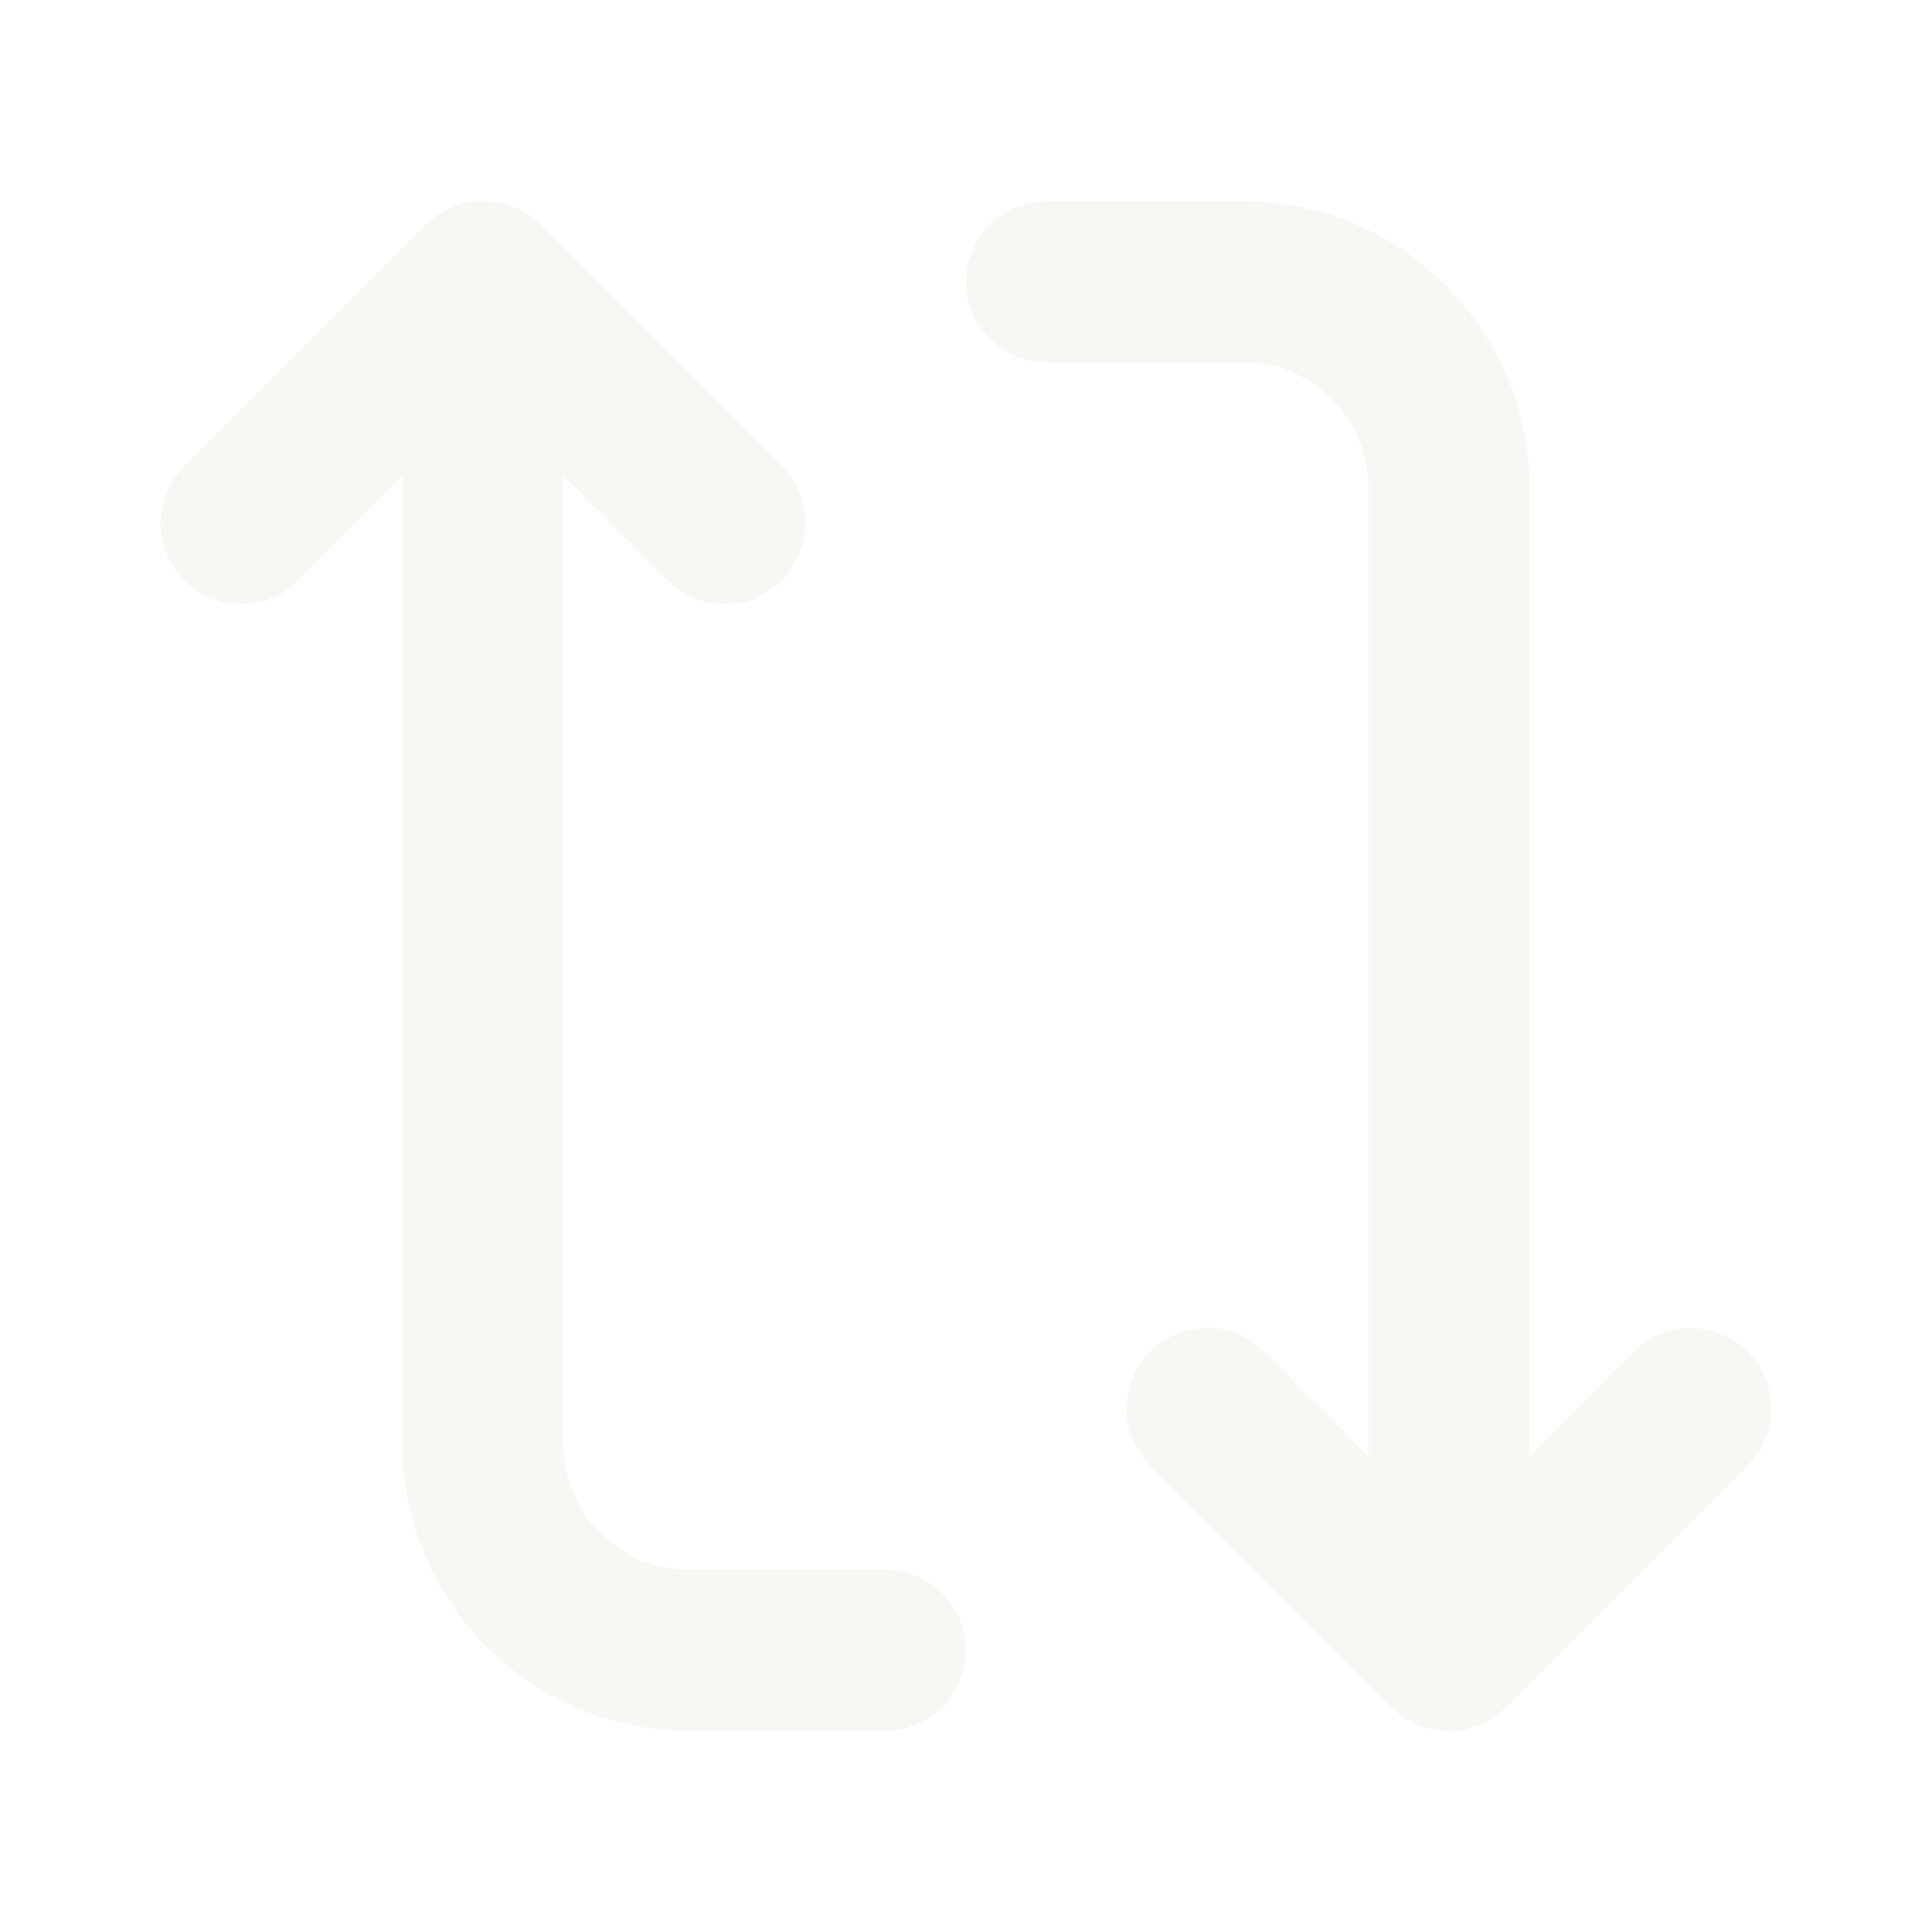
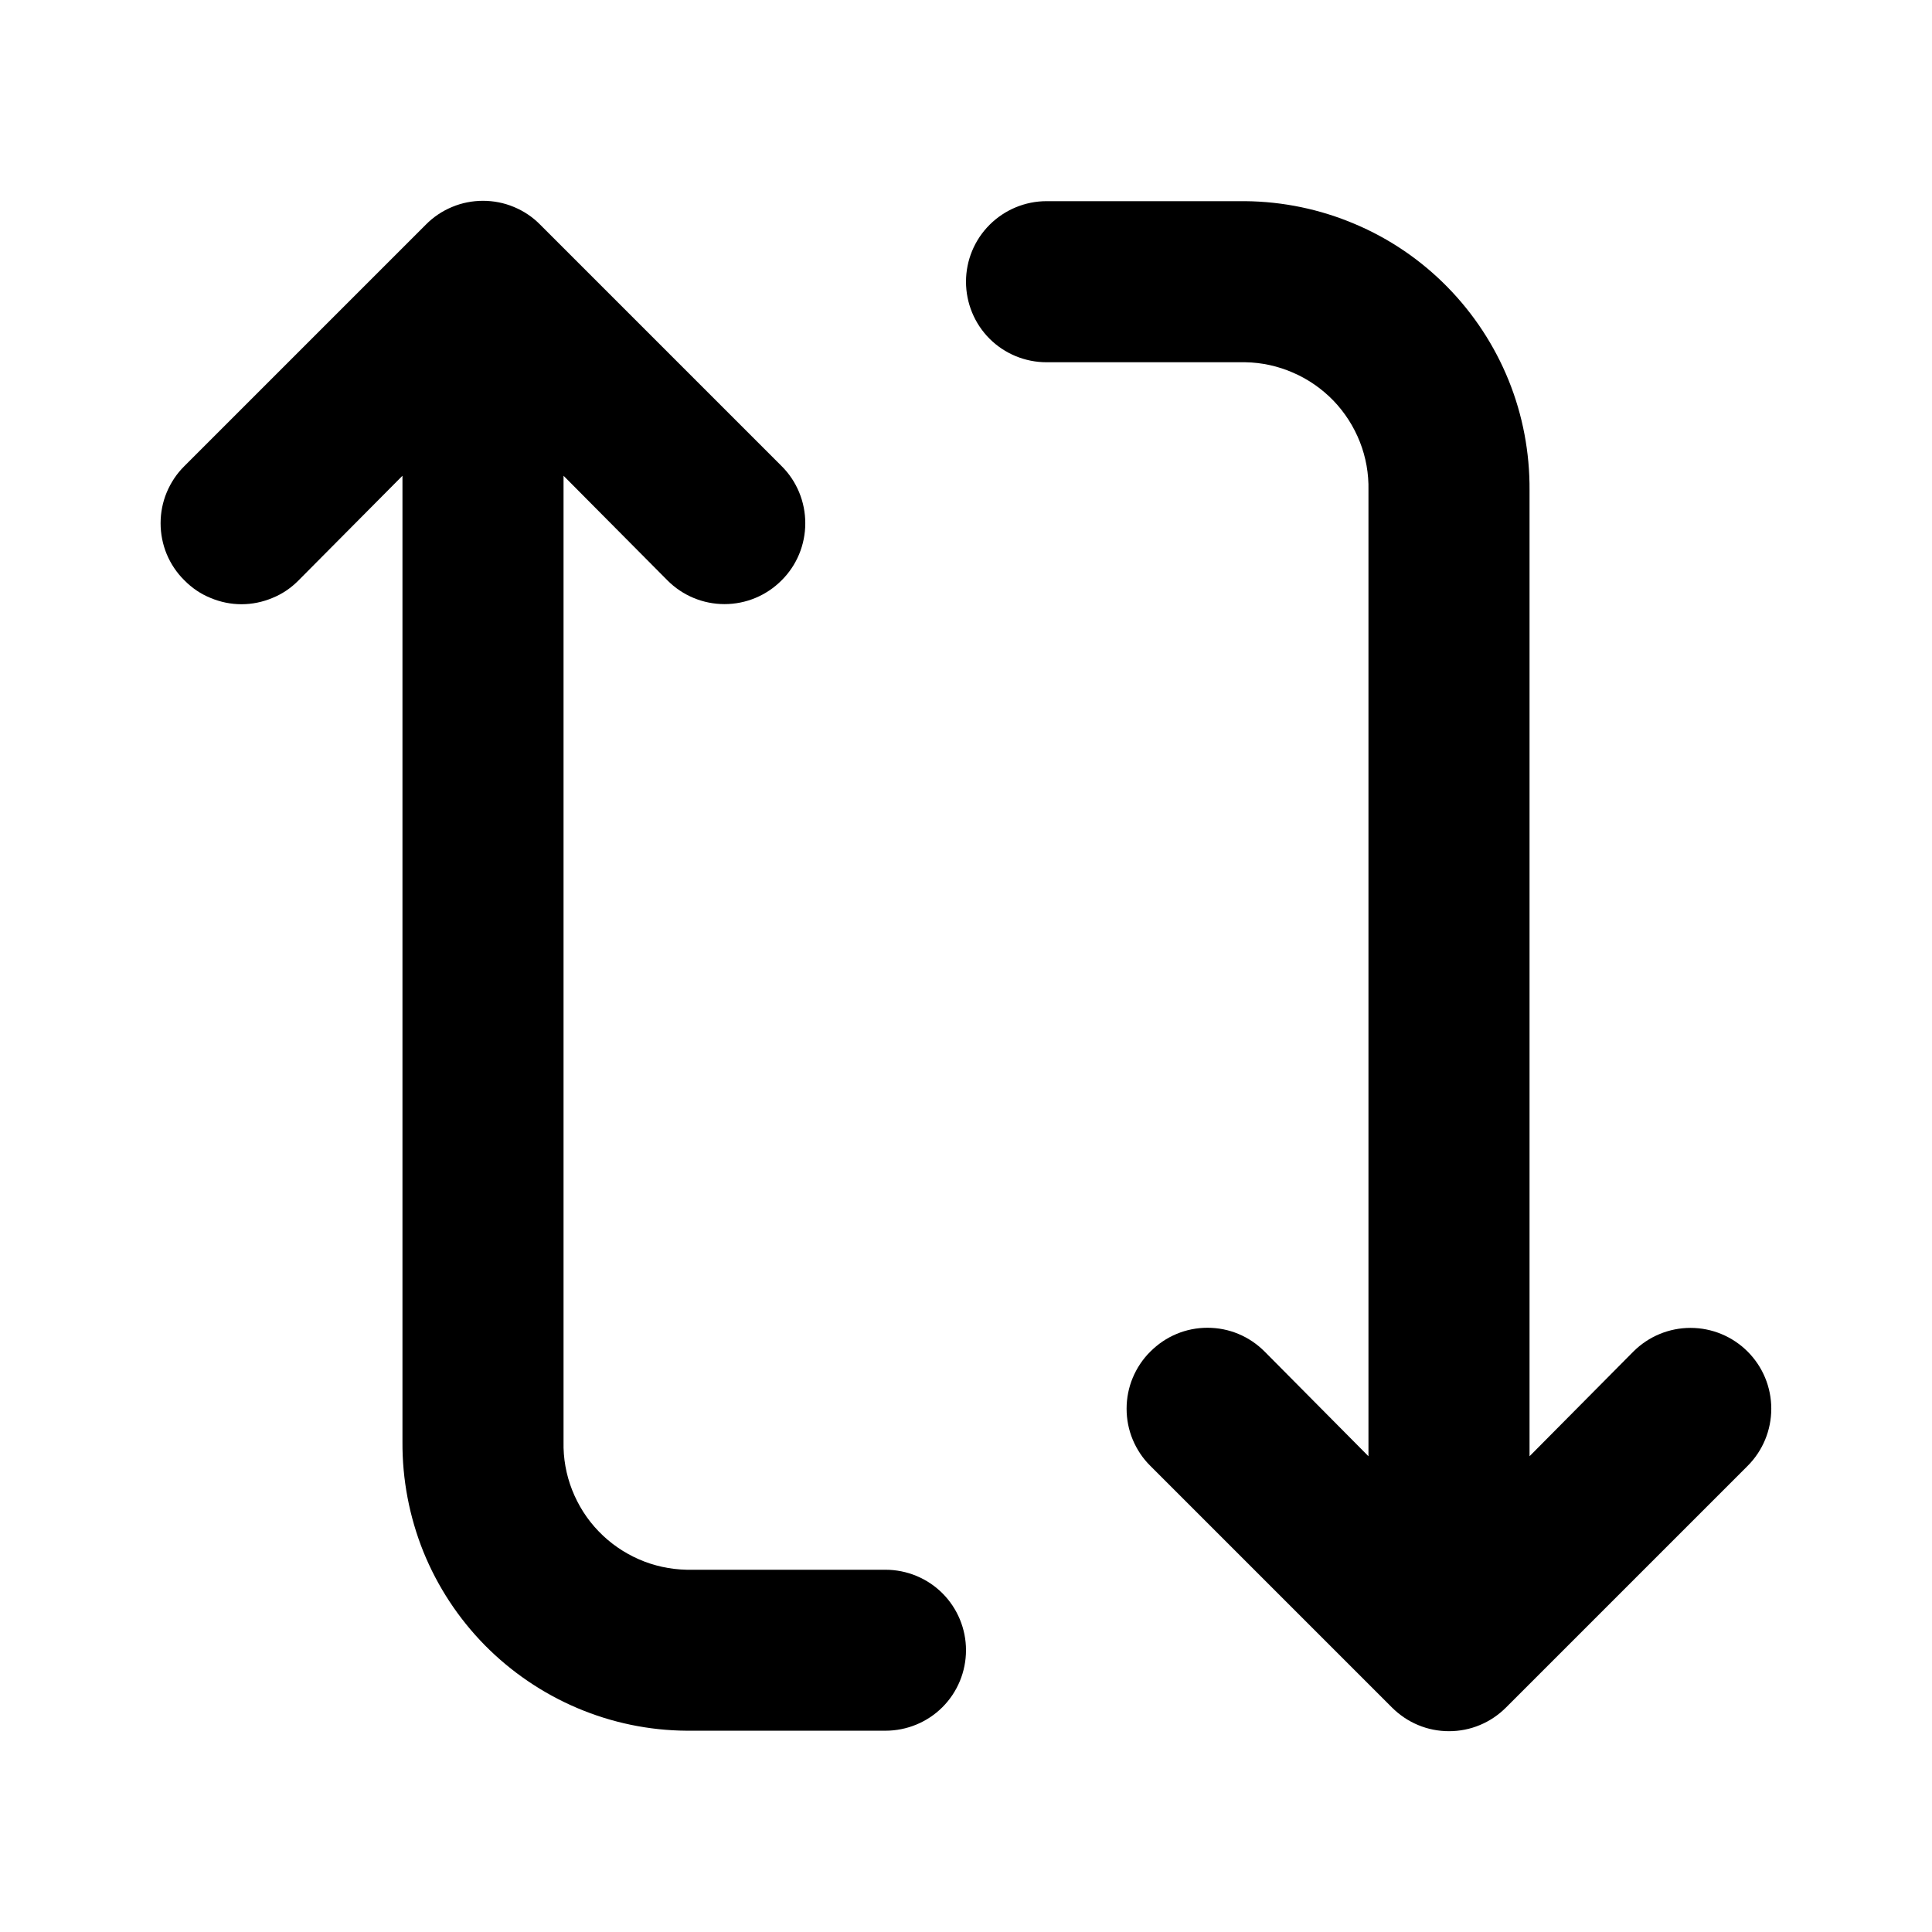
<svg xmlns="http://www.w3.org/2000/svg" width="16" height="16" viewBox="0 0 16 16" fill="none">
-   <path d="M12.667 4.06V12.06L13.527 11.193C13.652 11.068 13.822 10.997 14 10.997C14.178 10.997 14.348 11.068 14.473 11.193C14.599 11.319 14.669 11.489 14.669 11.666C14.669 11.844 14.599 12.014 14.473 12.14L12.473 14.14C12.411 14.202 12.338 14.252 12.256 14.286C12.175 14.32 12.088 14.337 12 14.337C11.912 14.337 11.825 14.32 11.744 14.286C11.662 14.252 11.589 14.202 11.527 14.14L9.527 12.14C9.464 12.078 9.415 12.004 9.381 11.923C9.347 11.842 9.33 11.755 9.33 11.666C9.33 11.579 9.347 11.491 9.381 11.41C9.415 11.329 9.464 11.255 9.527 11.193C9.589 11.131 9.662 11.081 9.744 11.047C9.825 11.013 9.912 10.996 10 10.996C10.088 10.996 10.175 11.013 10.256 11.047C10.338 11.081 10.411 11.131 10.473 11.193L11.333 12.06V4.06C11.336 3.923 11.312 3.787 11.262 3.66C11.212 3.533 11.138 3.417 11.043 3.318C10.948 3.22 10.835 3.141 10.71 3.087C10.585 3.032 10.45 3.002 10.313 3H8.667C8.49 3 8.32 2.93 8.195 2.805C8.07 2.68 8 2.51 8 2.333C8 2.156 8.07 1.987 8.195 1.862C8.32 1.737 8.49 1.666 8.667 1.666H10.313C10.625 1.669 10.933 1.733 11.22 1.855C11.507 1.976 11.767 2.153 11.986 2.376C12.204 2.598 12.377 2.861 12.494 3.15C12.611 3.439 12.669 3.748 12.667 4.06ZM6.473 3.86C6.599 3.985 6.669 4.156 6.669 4.333C6.669 4.511 6.599 4.681 6.473 4.806C6.348 4.932 6.178 5.003 6 5.003C5.822 5.003 5.652 4.932 5.527 4.806L4.667 3.94V11.94C4.664 12.076 4.688 12.212 4.738 12.339C4.788 12.466 4.862 12.583 4.957 12.681C5.052 12.78 5.165 12.858 5.29 12.913C5.415 12.968 5.55 12.997 5.687 13H7.333C7.51 13 7.68 13.07 7.805 13.195C7.93 13.32 8 13.49 8 13.666C8 13.843 7.93 14.013 7.805 14.138C7.68 14.263 7.51 14.333 7.333 14.333H5.687C5.375 14.331 5.067 14.267 4.78 14.145C4.493 14.023 4.233 13.846 4.014 13.624C3.796 13.402 3.623 13.139 3.506 12.85C3.39 12.561 3.331 12.252 3.333 11.94V3.94L2.473 4.806C2.411 4.869 2.338 4.919 2.256 4.952C2.175 4.986 2.088 5.004 2 5.004C1.912 5.004 1.825 4.986 1.744 4.952C1.662 4.919 1.589 4.869 1.527 4.806C1.464 4.744 1.415 4.671 1.381 4.59C1.347 4.508 1.33 4.421 1.33 4.333C1.33 4.245 1.347 4.158 1.381 4.077C1.415 3.996 1.464 3.922 1.527 3.86L3.527 1.86C3.589 1.797 3.662 1.748 3.744 1.714C3.825 1.68 3.912 1.663 4 1.663C4.088 1.663 4.175 1.68 4.256 1.714C4.338 1.748 4.411 1.797 4.473 1.86L6.473 3.86Z" fill="#F8F7F4" />
+   <path d="M12.667 4.06V12.06L13.527 11.193C13.652 11.068 13.822 10.997 14 10.997C14.178 10.997 14.348 11.068 14.473 11.193C14.599 11.319 14.669 11.489 14.669 11.666C14.669 11.844 14.599 12.014 14.473 12.14L12.473 14.14C12.411 14.202 12.338 14.252 12.256 14.286C12.175 14.32 12.088 14.337 12 14.337C11.912 14.337 11.825 14.32 11.744 14.286C11.662 14.252 11.589 14.202 11.527 14.14L9.527 12.14C9.464 12.078 9.415 12.004 9.381 11.923C9.347 11.842 9.33 11.755 9.33 11.666C9.33 11.579 9.347 11.491 9.381 11.41C9.415 11.329 9.464 11.255 9.527 11.193C9.589 11.131 9.662 11.081 9.744 11.047C9.825 11.013 9.912 10.996 10 10.996C10.088 10.996 10.175 11.013 10.256 11.047C10.338 11.081 10.411 11.131 10.473 11.193L11.333 12.06V4.06C11.336 3.923 11.312 3.787 11.262 3.66C11.212 3.533 11.138 3.417 11.043 3.318C10.948 3.22 10.835 3.141 10.71 3.087C10.585 3.032 10.45 3.002 10.313 3H8.667C8.49 3 8.32 2.93 8.195 2.805C8.07 2.68 8 2.51 8 2.333C8 2.156 8.07 1.987 8.195 1.862C8.32 1.737 8.49 1.666 8.667 1.666H10.313C10.625 1.669 10.933 1.733 11.22 1.855C11.507 1.976 11.767 2.153 11.986 2.376C12.204 2.598 12.377 2.861 12.494 3.15C12.611 3.439 12.669 3.748 12.667 4.06ZM6.473 3.86C6.599 3.985 6.669 4.156 6.669 4.333C6.669 4.511 6.599 4.681 6.473 4.806C6.348 4.932 6.178 5.003 6 5.003C5.822 5.003 5.652 4.932 5.527 4.806L4.667 3.94V11.94C4.664 12.076 4.688 12.212 4.738 12.339C4.788 12.466 4.862 12.583 4.957 12.681C5.052 12.78 5.165 12.858 5.29 12.913C5.415 12.968 5.55 12.997 5.687 13H7.333C7.51 13 7.68 13.07 7.805 13.195C7.93 13.32 8 13.49 8 13.666C8 13.843 7.93 14.013 7.805 14.138C7.68 14.263 7.51 14.333 7.333 14.333H5.687C5.375 14.331 5.067 14.267 4.78 14.145C4.493 14.023 4.233 13.846 4.014 13.624C3.796 13.402 3.623 13.139 3.506 12.85C3.39 12.561 3.331 12.252 3.333 11.94V3.94L2.473 4.806C2.411 4.869 2.338 4.919 2.256 4.952C2.175 4.986 2.088 5.004 2 5.004C1.912 5.004 1.825 4.986 1.744 4.952C1.662 4.919 1.589 4.869 1.527 4.806C1.464 4.744 1.415 4.671 1.381 4.59C1.347 4.508 1.33 4.421 1.33 4.333C1.33 4.245 1.347 4.158 1.381 4.077C1.415 3.996 1.464 3.922 1.527 3.86L3.527 1.86C3.589 1.797 3.662 1.748 3.744 1.714C3.825 1.68 3.912 1.663 4 1.663C4.088 1.663 4.175 1.68 4.256 1.714C4.338 1.748 4.411 1.797 4.473 1.86L6.473 3.86Z" fill="#000000" />
</svg>
